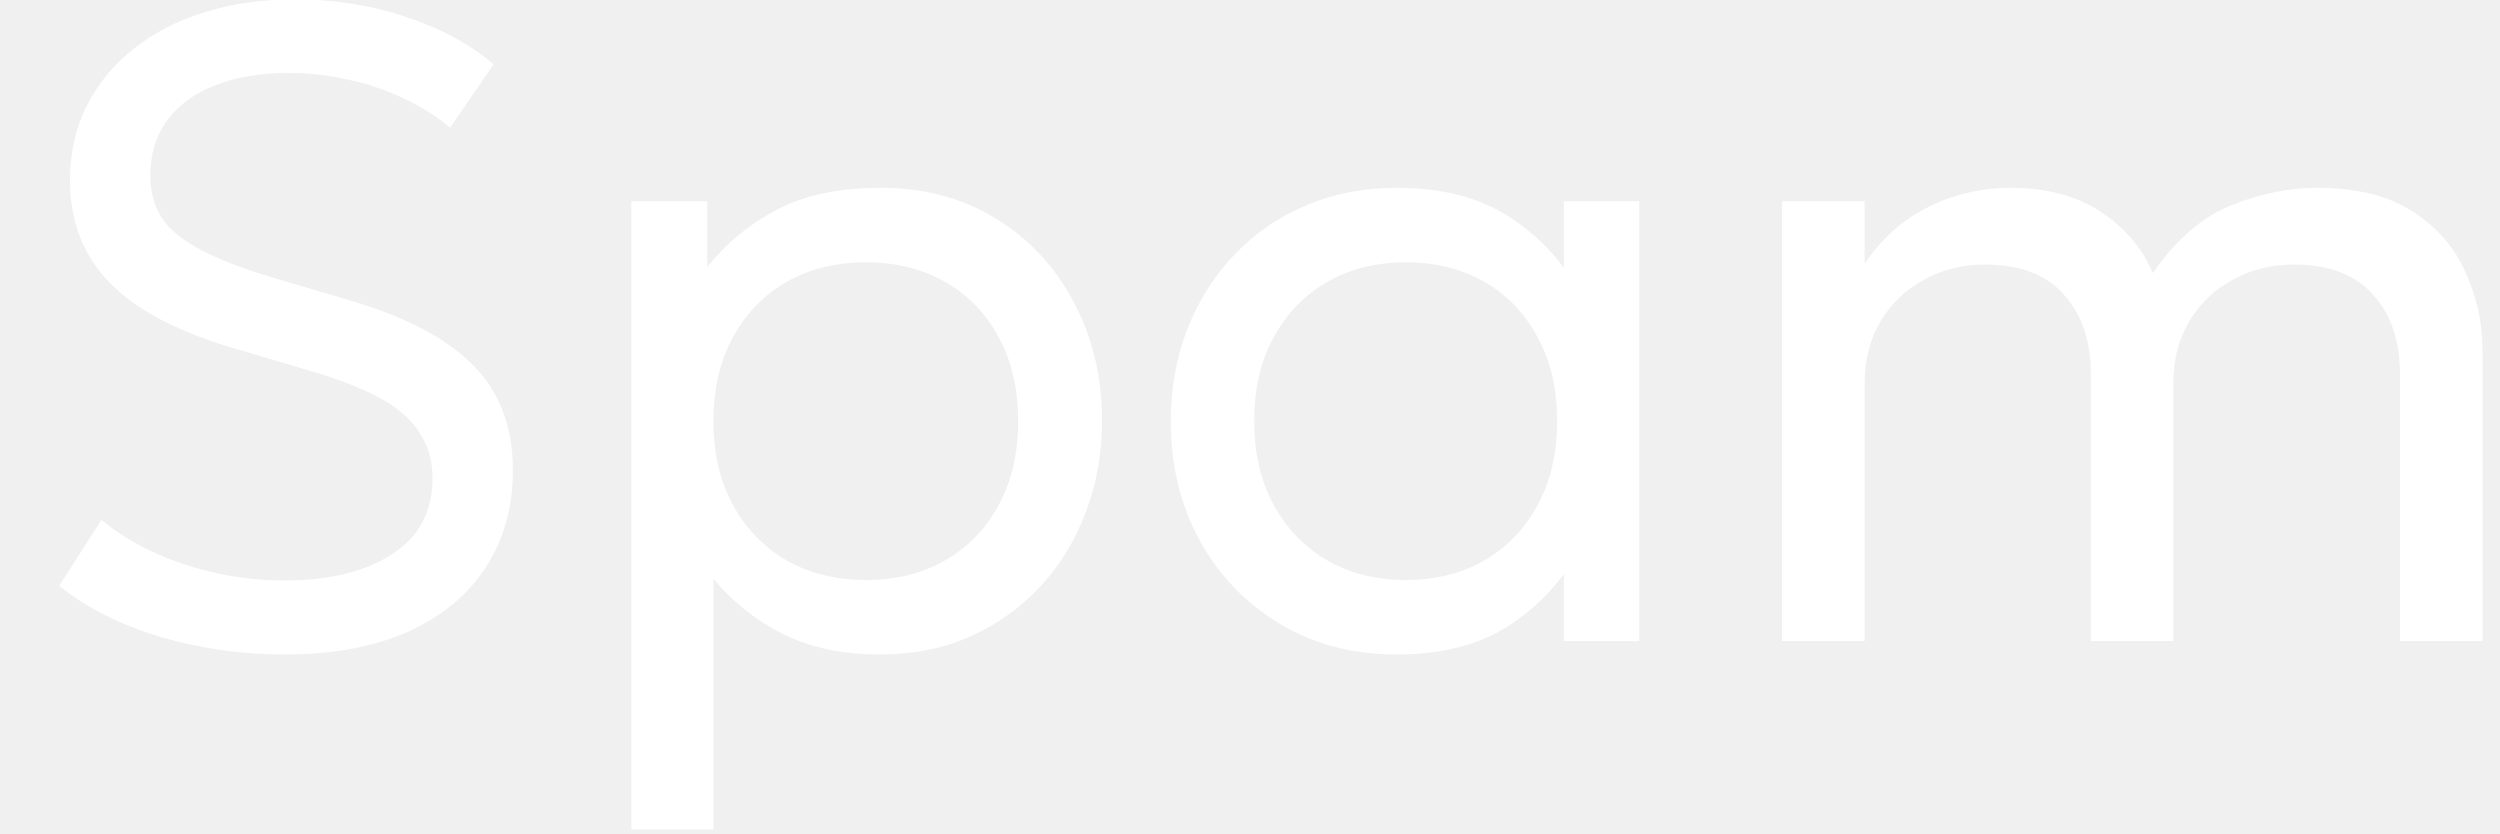
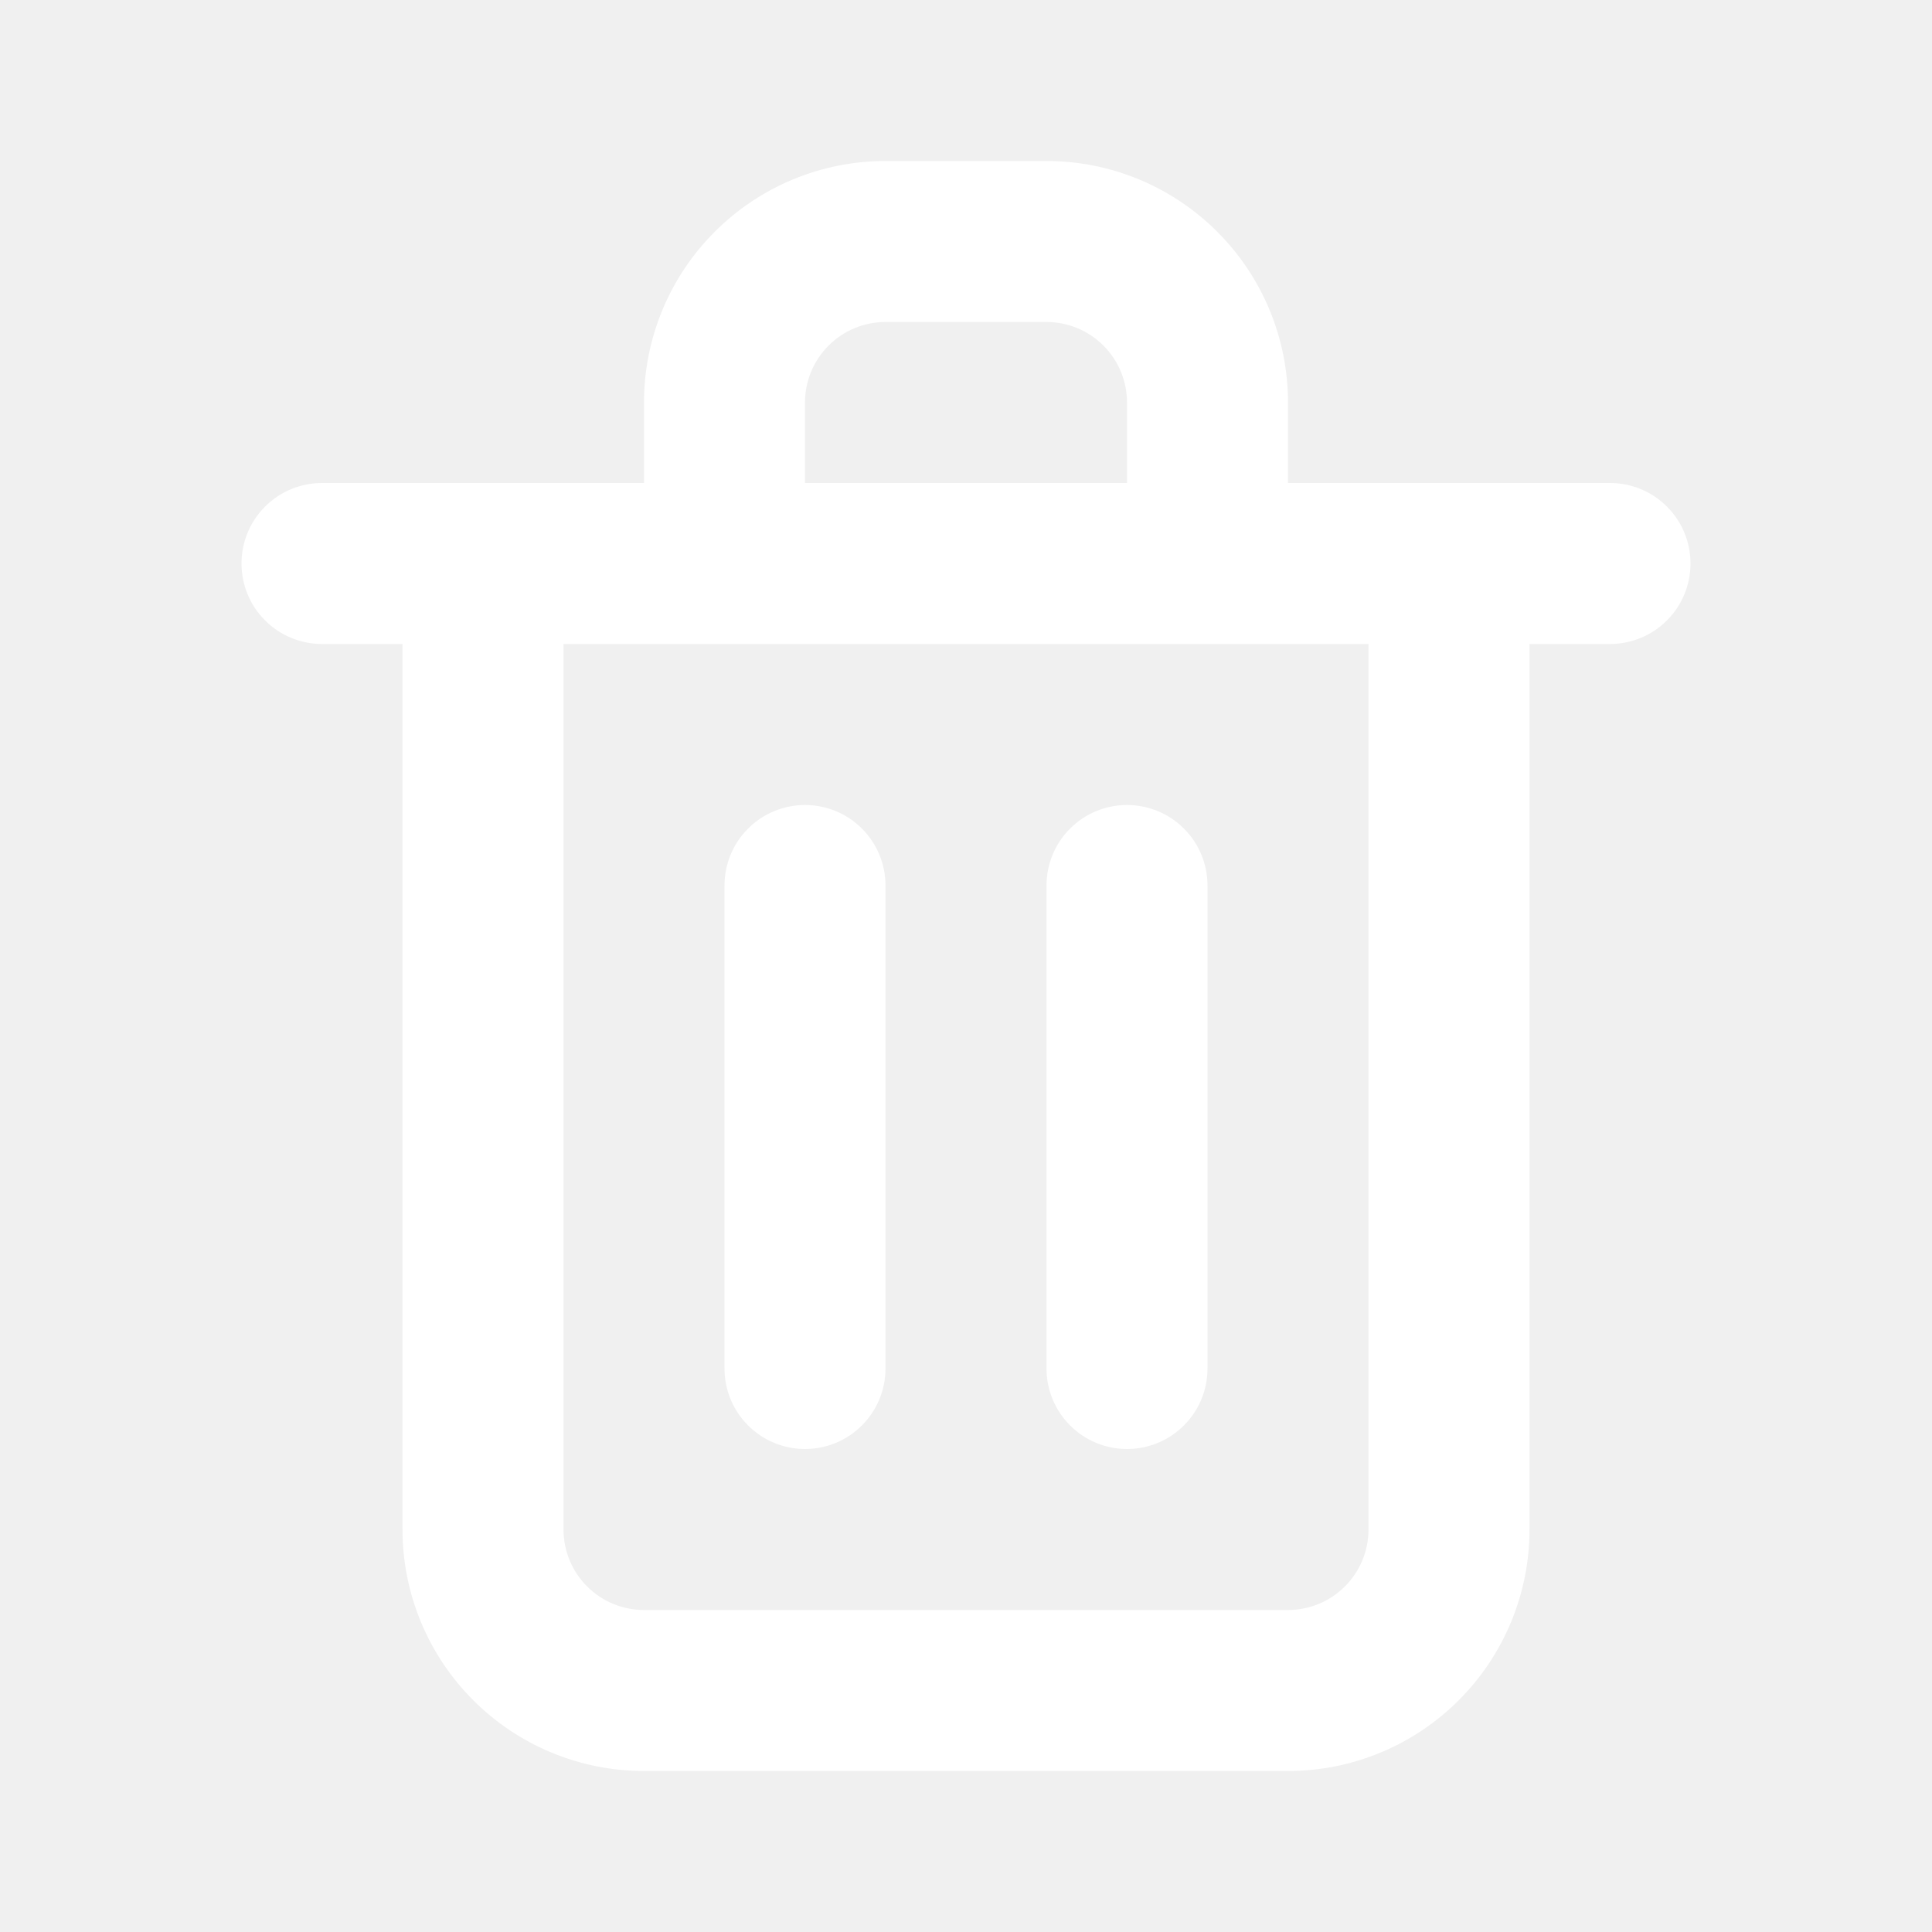
- <svg xmlns="http://www.w3.org/2000/svg" width="39" height="13" viewBox="0 0 39 13" fill="none">
-   <path d="M4.431 10.21C3.773 10.21 3.131 10.119 2.506 9.937C1.881 9.75 1.353 9.484 0.924 9.139L1.582 8.11C1.825 8.311 2.1 8.481 2.408 8.621C2.716 8.761 3.043 8.868 3.388 8.943C3.733 9.018 4.083 9.055 4.438 9.055C5.133 9.055 5.691 8.92 6.111 8.649C6.536 8.378 6.748 7.982 6.748 7.459C6.748 7.076 6.606 6.752 6.321 6.486C6.041 6.22 5.516 5.977 4.746 5.758L3.682 5.443C2.786 5.182 2.13 4.839 1.715 4.414C1.3 3.989 1.092 3.457 1.092 2.818C1.092 2.389 1.178 2.001 1.351 1.656C1.524 1.311 1.766 1.014 2.079 0.767C2.392 0.515 2.76 0.324 3.185 0.193C3.614 0.058 4.083 -0.01 4.592 -0.01C5.222 -0.01 5.808 0.083 6.349 0.27C6.895 0.452 7.345 0.697 7.7 1.005L7.021 1.992C6.811 1.815 6.571 1.663 6.3 1.537C6.029 1.406 5.74 1.308 5.432 1.243C5.124 1.173 4.811 1.138 4.494 1.138C4.069 1.138 3.694 1.201 3.367 1.327C3.045 1.448 2.793 1.63 2.611 1.873C2.434 2.111 2.345 2.4 2.345 2.741C2.345 2.988 2.403 3.205 2.52 3.392C2.637 3.574 2.84 3.742 3.129 3.896C3.418 4.05 3.817 4.202 4.326 4.351L5.46 4.687C6.333 4.944 6.974 5.282 7.385 5.702C7.796 6.117 8.001 6.663 8.001 7.34C8.001 7.909 7.861 8.411 7.581 8.845C7.306 9.274 6.902 9.61 6.37 9.853C5.838 10.091 5.192 10.21 4.431 10.21ZM9.849 12.94V3.14H11.032V4.169C11.317 3.805 11.674 3.509 12.103 3.28C12.537 3.047 13.083 2.93 13.741 2.93C14.423 2.93 15.022 3.091 15.54 3.413C16.058 3.73 16.462 4.164 16.751 4.715C17.045 5.266 17.192 5.884 17.192 6.57C17.192 7.069 17.108 7.541 16.94 7.984C16.777 8.423 16.541 8.81 16.233 9.146C15.925 9.477 15.559 9.739 15.134 9.93C14.714 10.117 14.245 10.21 13.727 10.21C13.149 10.21 12.642 10.103 12.208 9.888C11.779 9.669 11.42 9.382 11.13 9.027V12.94H9.849ZM13.51 9.048C13.972 9.048 14.381 8.948 14.735 8.747C15.095 8.542 15.375 8.255 15.575 7.886C15.781 7.513 15.883 7.074 15.883 6.57C15.883 6.061 15.781 5.623 15.575 5.254C15.375 4.881 15.095 4.594 14.735 4.393C14.381 4.192 13.972 4.092 13.51 4.092C13.048 4.092 12.638 4.192 12.278 4.393C11.924 4.594 11.644 4.881 11.438 5.254C11.233 5.623 11.13 6.061 11.13 6.57C11.13 7.074 11.233 7.513 11.438 7.886C11.644 8.255 11.924 8.542 12.278 8.747C12.638 8.948 13.048 9.048 13.51 9.048ZM21.792 10.21C21.101 10.21 20.49 10.049 19.958 9.727C19.426 9.405 19.01 8.971 18.712 8.425C18.413 7.874 18.264 7.256 18.264 6.57C18.264 6.057 18.35 5.578 18.523 5.135C18.695 4.692 18.938 4.307 19.251 3.98C19.563 3.649 19.934 3.392 20.364 3.21C20.798 3.023 21.274 2.93 21.792 2.93C22.482 2.93 23.056 3.075 23.514 3.364C23.971 3.653 24.328 4.022 24.585 4.47L24.396 4.75V3.14H25.572V10H24.396V8.39L24.585 8.663C24.328 9.111 23.971 9.482 23.514 9.776C23.056 10.065 22.482 10.21 21.792 10.21ZM21.932 9.048C22.389 9.048 22.795 8.948 23.15 8.747C23.504 8.542 23.782 8.255 23.983 7.886C24.188 7.513 24.291 7.074 24.291 6.57C24.291 6.061 24.188 5.623 23.983 5.254C23.782 4.881 23.504 4.594 23.15 4.393C22.795 4.192 22.389 4.092 21.932 4.092C21.474 4.092 21.068 4.192 20.714 4.393C20.359 4.594 20.079 4.881 19.874 5.254C19.668 5.623 19.566 6.061 19.566 6.57C19.566 7.074 19.668 7.513 19.874 7.886C20.079 8.255 20.359 8.542 20.714 8.747C21.068 8.948 21.474 9.048 21.932 9.048ZM27.8 10V3.14H29.088V4.113C29.28 3.833 29.497 3.607 29.739 3.434C29.987 3.261 30.246 3.135 30.517 3.056C30.792 2.972 31.07 2.93 31.349 2.93C31.928 2.93 32.404 3.056 32.778 3.308C33.156 3.56 33.424 3.877 33.583 4.26C33.947 3.737 34.355 3.385 34.807 3.203C35.26 3.021 35.706 2.93 36.145 2.93C36.77 2.93 37.272 3.056 37.65 3.308C38.028 3.555 38.3 3.873 38.468 4.26C38.641 4.647 38.727 5.044 38.727 5.45V10H37.44V5.828C37.44 5.319 37.3 4.909 37.02 4.596C36.739 4.283 36.329 4.127 35.788 4.127C35.433 4.127 35.113 4.206 34.828 4.365C34.544 4.519 34.318 4.736 34.15 5.016C33.986 5.296 33.904 5.618 33.904 5.982V10H32.617V5.828C32.617 5.319 32.477 4.909 32.197 4.596C31.921 4.283 31.511 4.127 30.965 4.127C30.614 4.127 30.297 4.206 30.012 4.365C29.728 4.519 29.502 4.736 29.334 5.016C29.17 5.296 29.088 5.618 29.088 5.982V10H27.8Z" fill="white" />
+ <svg xmlns="http://www.w3.org/2000/svg" width="24" height="24" viewBox="0 0 24 24" fill="none">
+   <path d="M10 18C10.265 18 10.52 17.895 10.707 17.707C10.895 17.52 11 17.265 11 17V11C11 10.735 10.895 10.48 10.707 10.293C10.52 10.105 10.265 10 10 10C9.735 10 9.48 10.105 9.293 10.293C9.105 10.48 9 10.735 9 11V17C9 17.265 9.105 17.52 9.293 17.707C9.48 17.895 9.735 18 10 18ZM20 6H16V5C16 4.204 15.684 3.441 15.121 2.879C14.559 2.316 13.796 2 13 2H11C10.204 2 9.441 2.316 8.879 2.879C8.316 3.441 8 4.204 8 5V6H4C3.735 6 3.48 6.105 3.293 6.293C3.105 6.48 3 6.735 3 7C3 7.265 3.105 7.52 3.293 7.707C3.48 7.895 3.735 8 4 8H5V19C5 19.796 5.316 20.559 5.879 21.121C6.441 21.684 7.204 22 8 22H16C16.796 22 17.559 21.684 18.121 21.121C18.684 20.559 19 19.796 19 19V8H20C20.265 8 20.52 7.895 20.707 7.707C20.895 7.52 21 7.265 21 7C21 6.735 20.895 6.48 20.707 6.293C20.52 6.105 20.265 6 20 6ZM10 5C10 4.735 10.105 4.48 10.293 4.293C10.48 4.105 10.735 4 11 4H13C13.265 4 13.52 4.105 13.707 4.293C13.895 4.48 14 4.735 14 5V6H10V5ZM17 19C17 19.265 16.895 19.52 16.707 19.707C16.52 19.895 16.265 20 16 20H8C7.735 20 7.48 19.895 7.293 19.707C7.105 19.52 7 19.265 7 19V8H17V19ZM14 18C14.265 18 14.52 17.895 14.707 17.707C14.895 17.52 15 17.265 15 17V11C15 10.735 14.895 10.48 14.707 10.293C14.52 10.105 14.265 10 14 10C13.735 10 13.48 10.105 13.293 10.293C13.105 10.48 13 10.735 13 11V17C13 17.265 13.105 17.52 13.293 17.707C13.48 17.895 13.735 18 14 18Z" fill="white" />
</svg>
